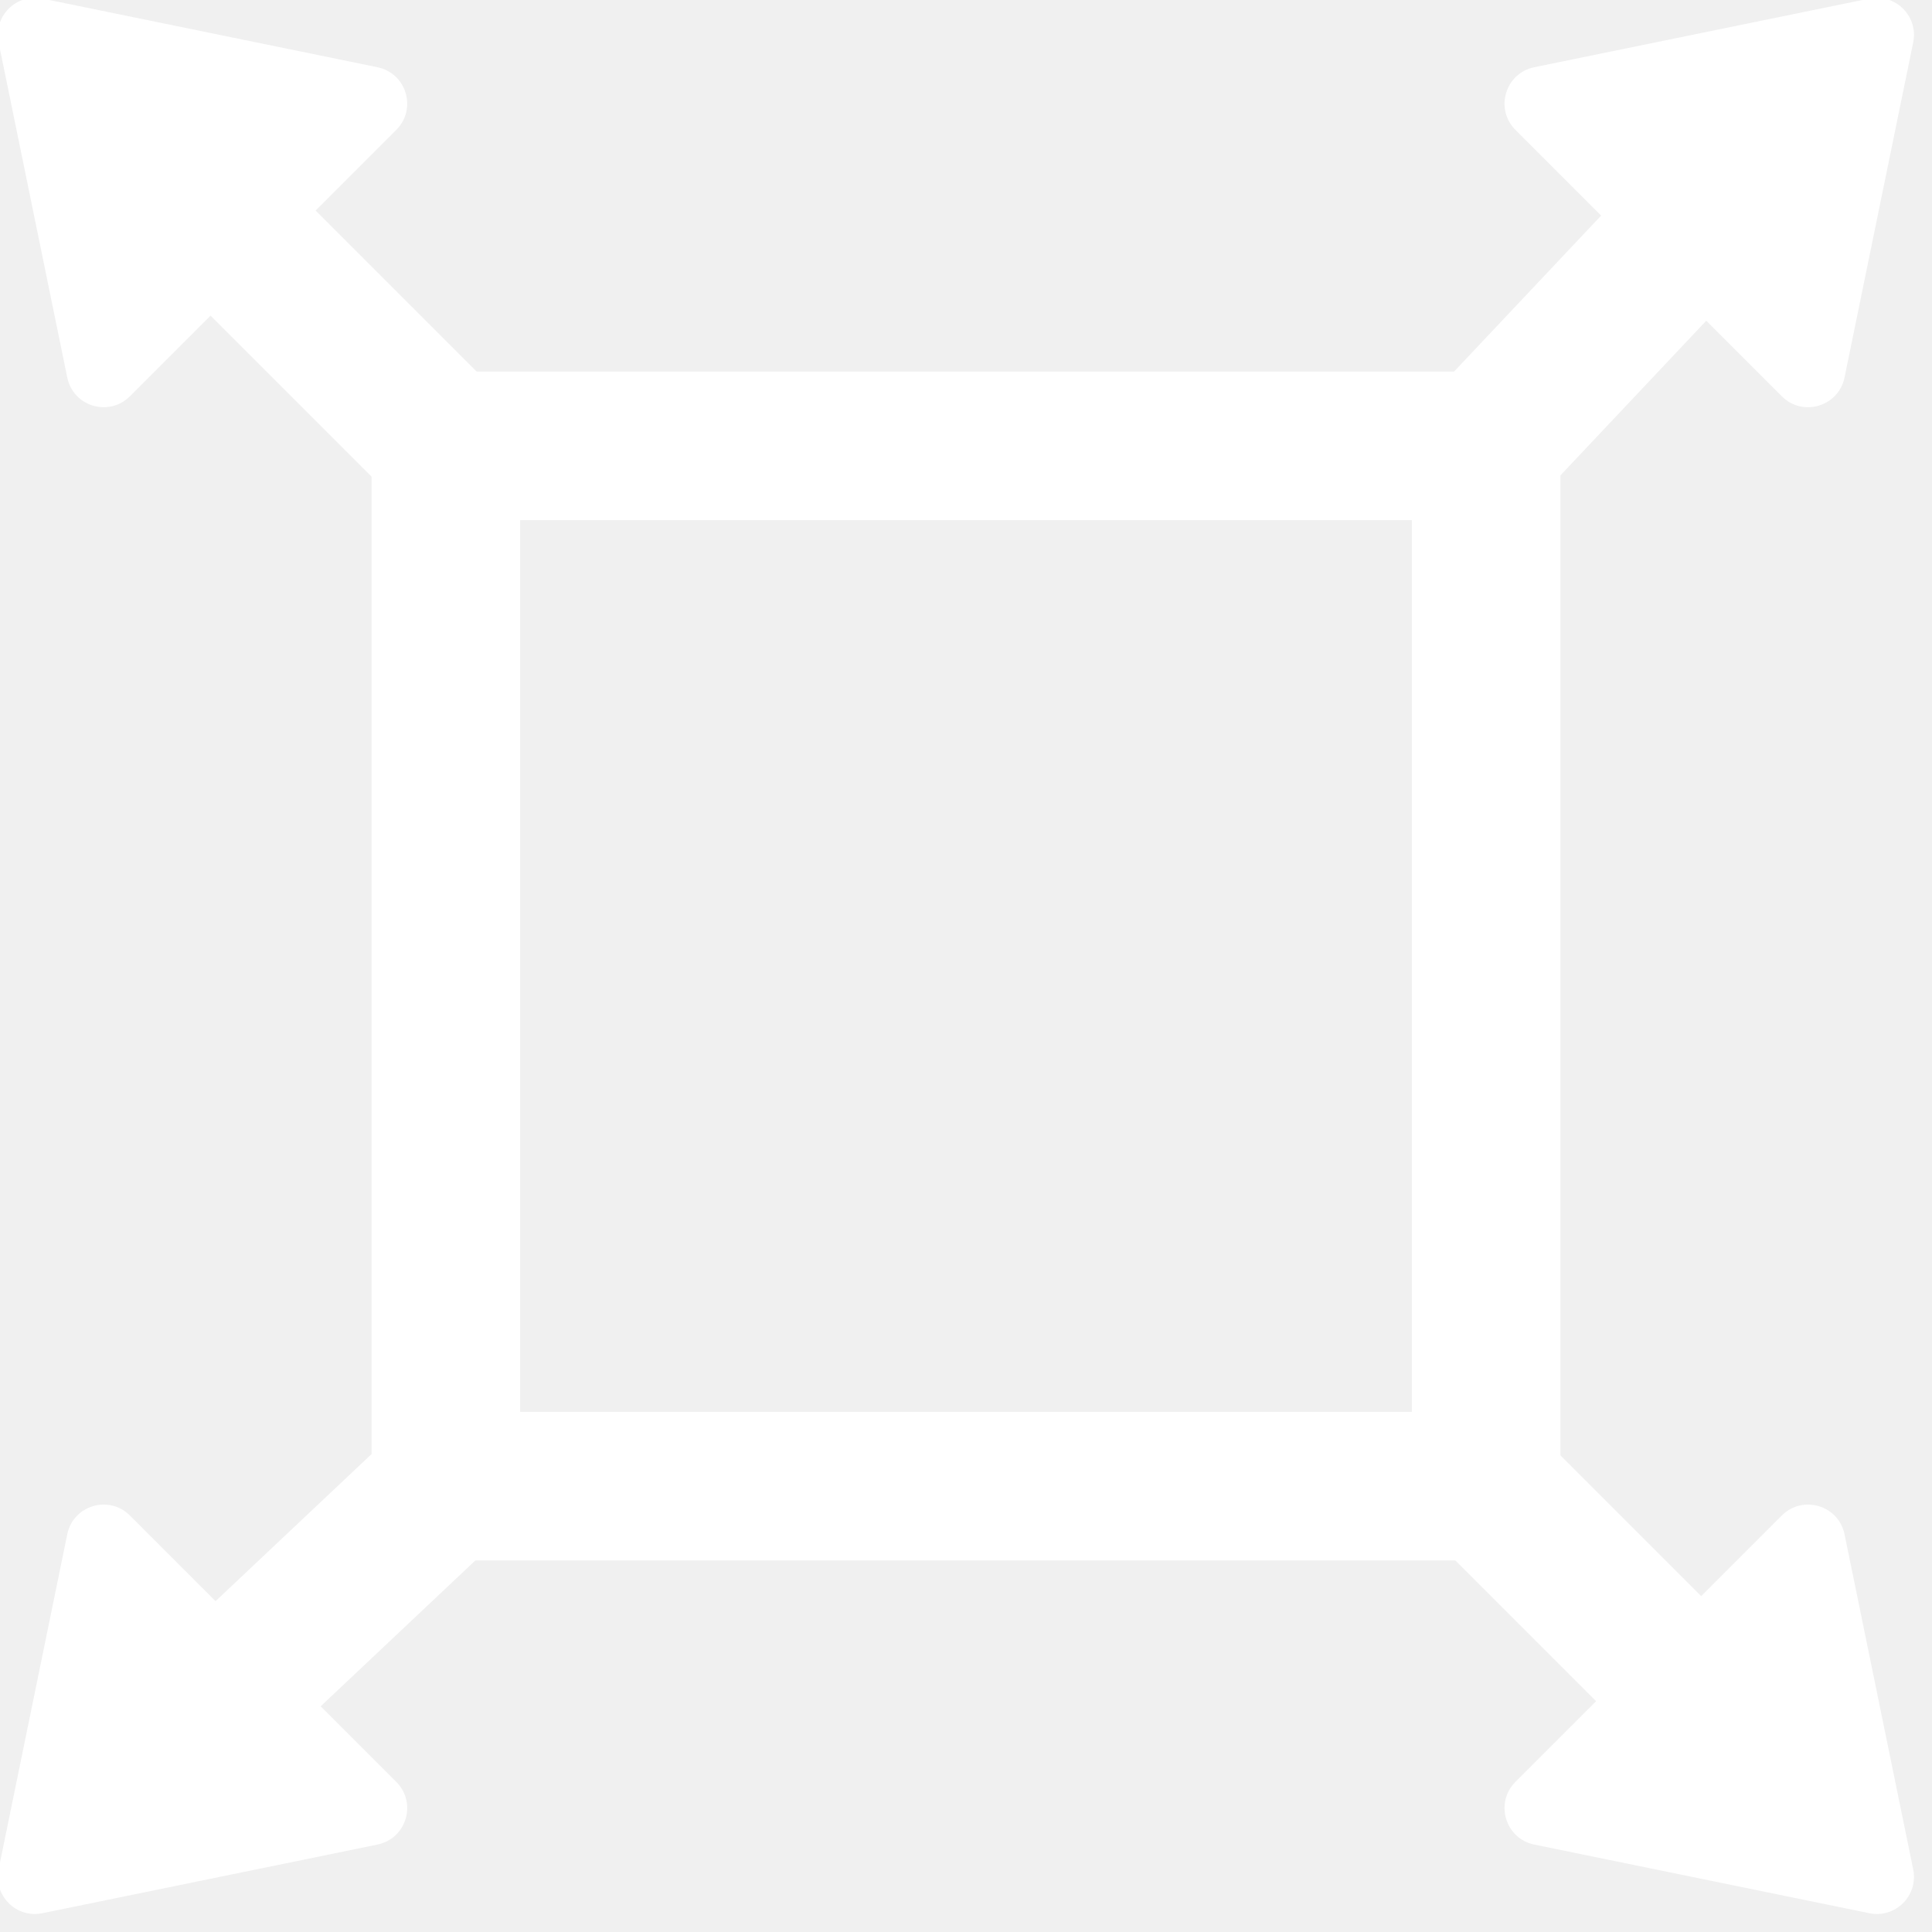
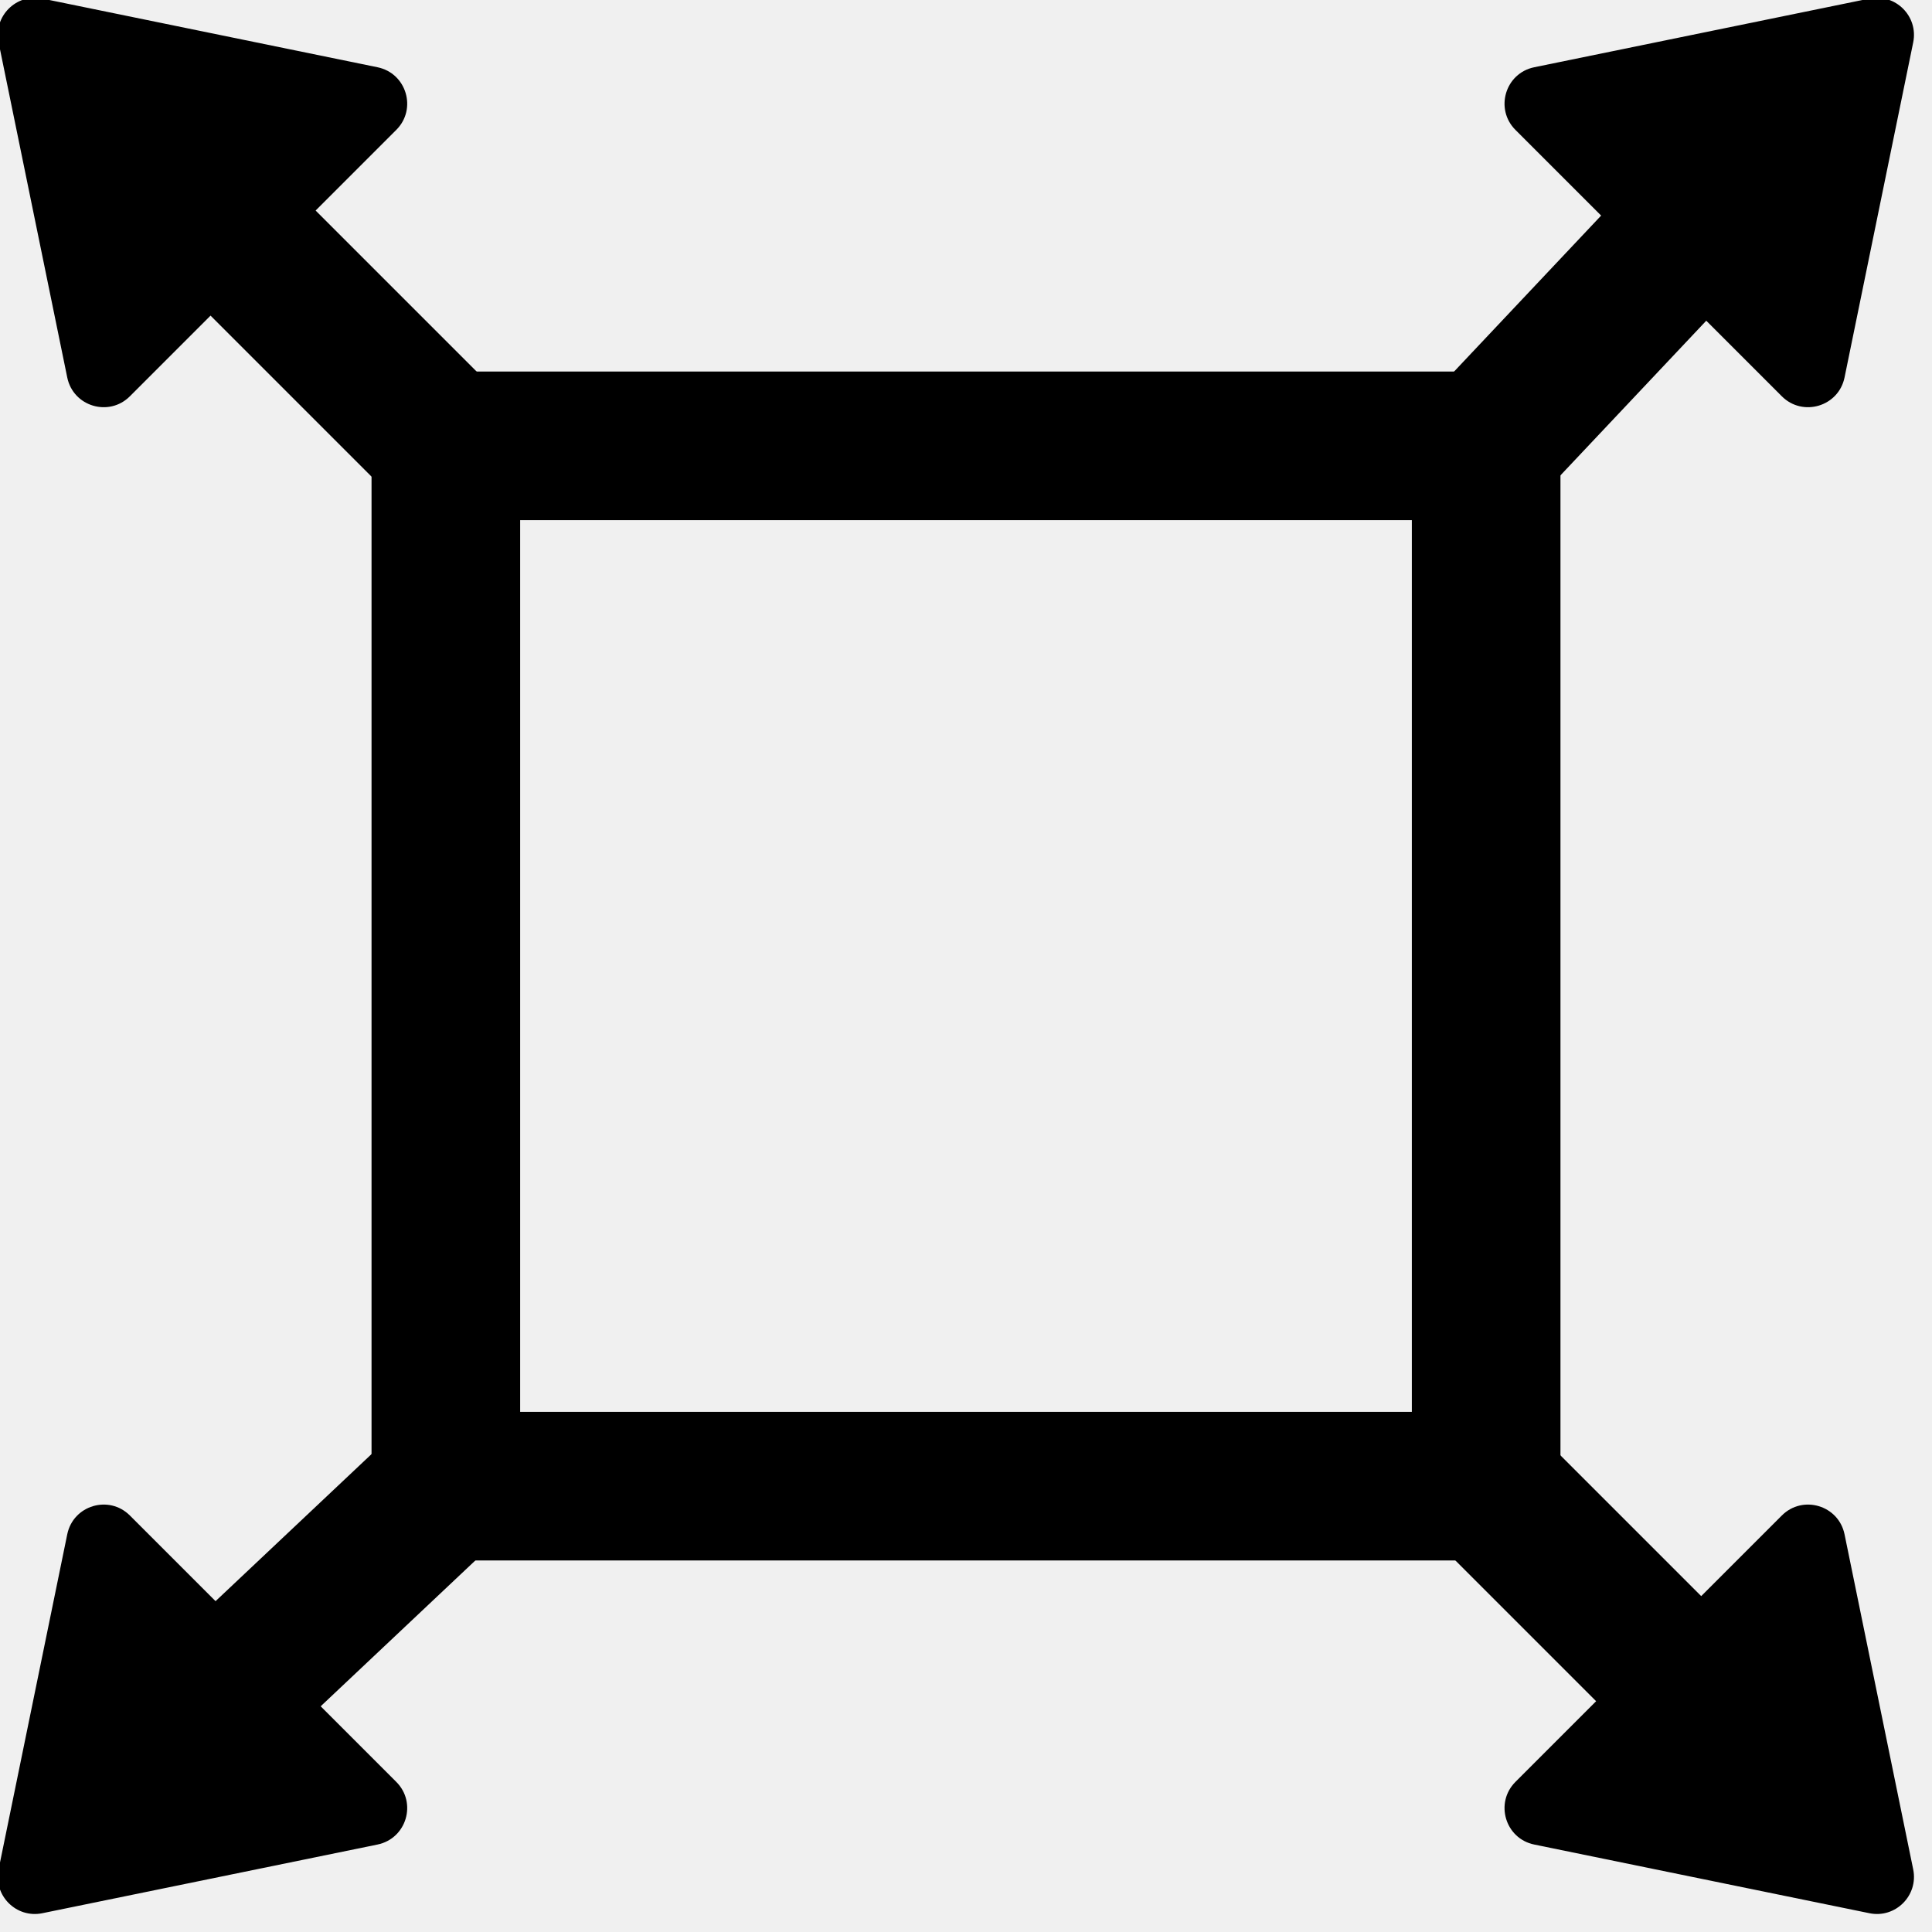
<svg xmlns="http://www.w3.org/2000/svg" width="26" height="26" viewBox="0 0 26 26" fill="none">
  <g clip-path="url(#clip0_1_7182)">
-     <path d="M1.243 1.243L6 6" stroke="white" stroke-width="2" stroke-linecap="round" />
-     <path d="M-0.019 0.571C-0.091 0.219 0.219 -0.091 0.571 -0.019L5.08 0.905C5.47 0.985 5.615 1.466 5.333 1.748L1.748 5.333C1.466 5.615 0.985 5.47 0.905 5.08L-0.019 0.571Z" fill="white" />
-     <rect x="6" y="6" width="14" height="14" stroke="white" stroke-width="2" />
-     <path d="M1.243 24.485L6 20" stroke="white" stroke-width="2" stroke-linecap="round" />
-     <path d="M-0.019 25.157C-0.091 25.509 0.219 25.82 0.571 25.747L5.08 24.823C5.47 24.743 5.615 24.262 5.333 23.98L1.748 20.395C1.466 20.113 0.985 20.258 0.905 20.648L-0.019 25.157Z" fill="white" />
-     <path d="M24.485 24.485L20 20" stroke="white" stroke-width="2" stroke-linecap="round" />
-     <path d="M25.747 25.157C25.819 25.509 25.508 25.82 25.157 25.747L20.647 24.823C20.257 24.743 20.113 24.262 20.394 23.98L23.979 20.395C24.261 20.113 24.743 20.258 24.823 20.648L25.747 25.157Z" fill="white" />
-     <path d="M24.485 1.243L20 6" stroke="white" stroke-width="2" stroke-linecap="round" />
-     <path d="M25.747 0.571C25.819 0.219 25.508 -0.091 25.157 -0.019L20.647 0.905C20.257 0.985 20.113 1.466 20.394 1.748L23.979 5.333C24.261 5.615 24.743 5.47 24.823 5.08L25.747 0.571Z" fill="white" />
+     <path d="M1.243 1.243L6 6" stroke="currentColor" stroke-width="2" stroke-linecap="round" />
+     <path d="M-0.019 0.571C-0.091 0.219 0.219 -0.091 0.571 -0.019L5.08 0.905C5.47 0.985 5.615 1.466 5.333 1.748L1.748 5.333C1.466 5.615 0.985 5.47 0.905 5.08L-0.019 0.571Z" fill="currentColor" />
+     <rect x="6" y="6" width="14" height="14" stroke="currentColor" stroke-width="2" />
+     <path d="M1.243 24.485L6 20" stroke="currentColor" stroke-width="2" stroke-linecap="round" />
+     <path d="M-0.019 25.157C-0.091 25.509 0.219 25.82 0.571 25.747L5.08 24.823C5.47 24.743 5.615 24.262 5.333 23.98L1.748 20.395C1.466 20.113 0.985 20.258 0.905 20.648L-0.019 25.157Z" fill="currentColor" />
+     <path d="M24.485 24.485L20 20" stroke="currentColor" stroke-width="2" stroke-linecap="round" />
+     <path d="M25.747 25.157C25.819 25.509 25.508 25.82 25.157 25.747L20.647 24.823C20.257 24.743 20.113 24.262 20.394 23.98L23.979 20.395C24.261 20.113 24.743 20.258 24.823 20.648L25.747 25.157Z" fill="currentColor" />
+     <path d="M24.485 1.243L20 6" stroke="currentColor" stroke-width="2" stroke-linecap="round" />
+     <path d="M25.747 0.571C25.819 0.219 25.508 -0.091 25.157 -0.019L20.647 0.905C20.257 0.985 20.113 1.466 20.394 1.748L23.979 5.333C24.261 5.615 24.743 5.47 24.823 5.08L25.747 0.571Z" fill="currentColor" />
  </g>
  <defs>
    <clipPath id="clip0_1_7182">
      <rect width="26" height="26" fill="white" />
    </clipPath>
  </defs>
</svg>
